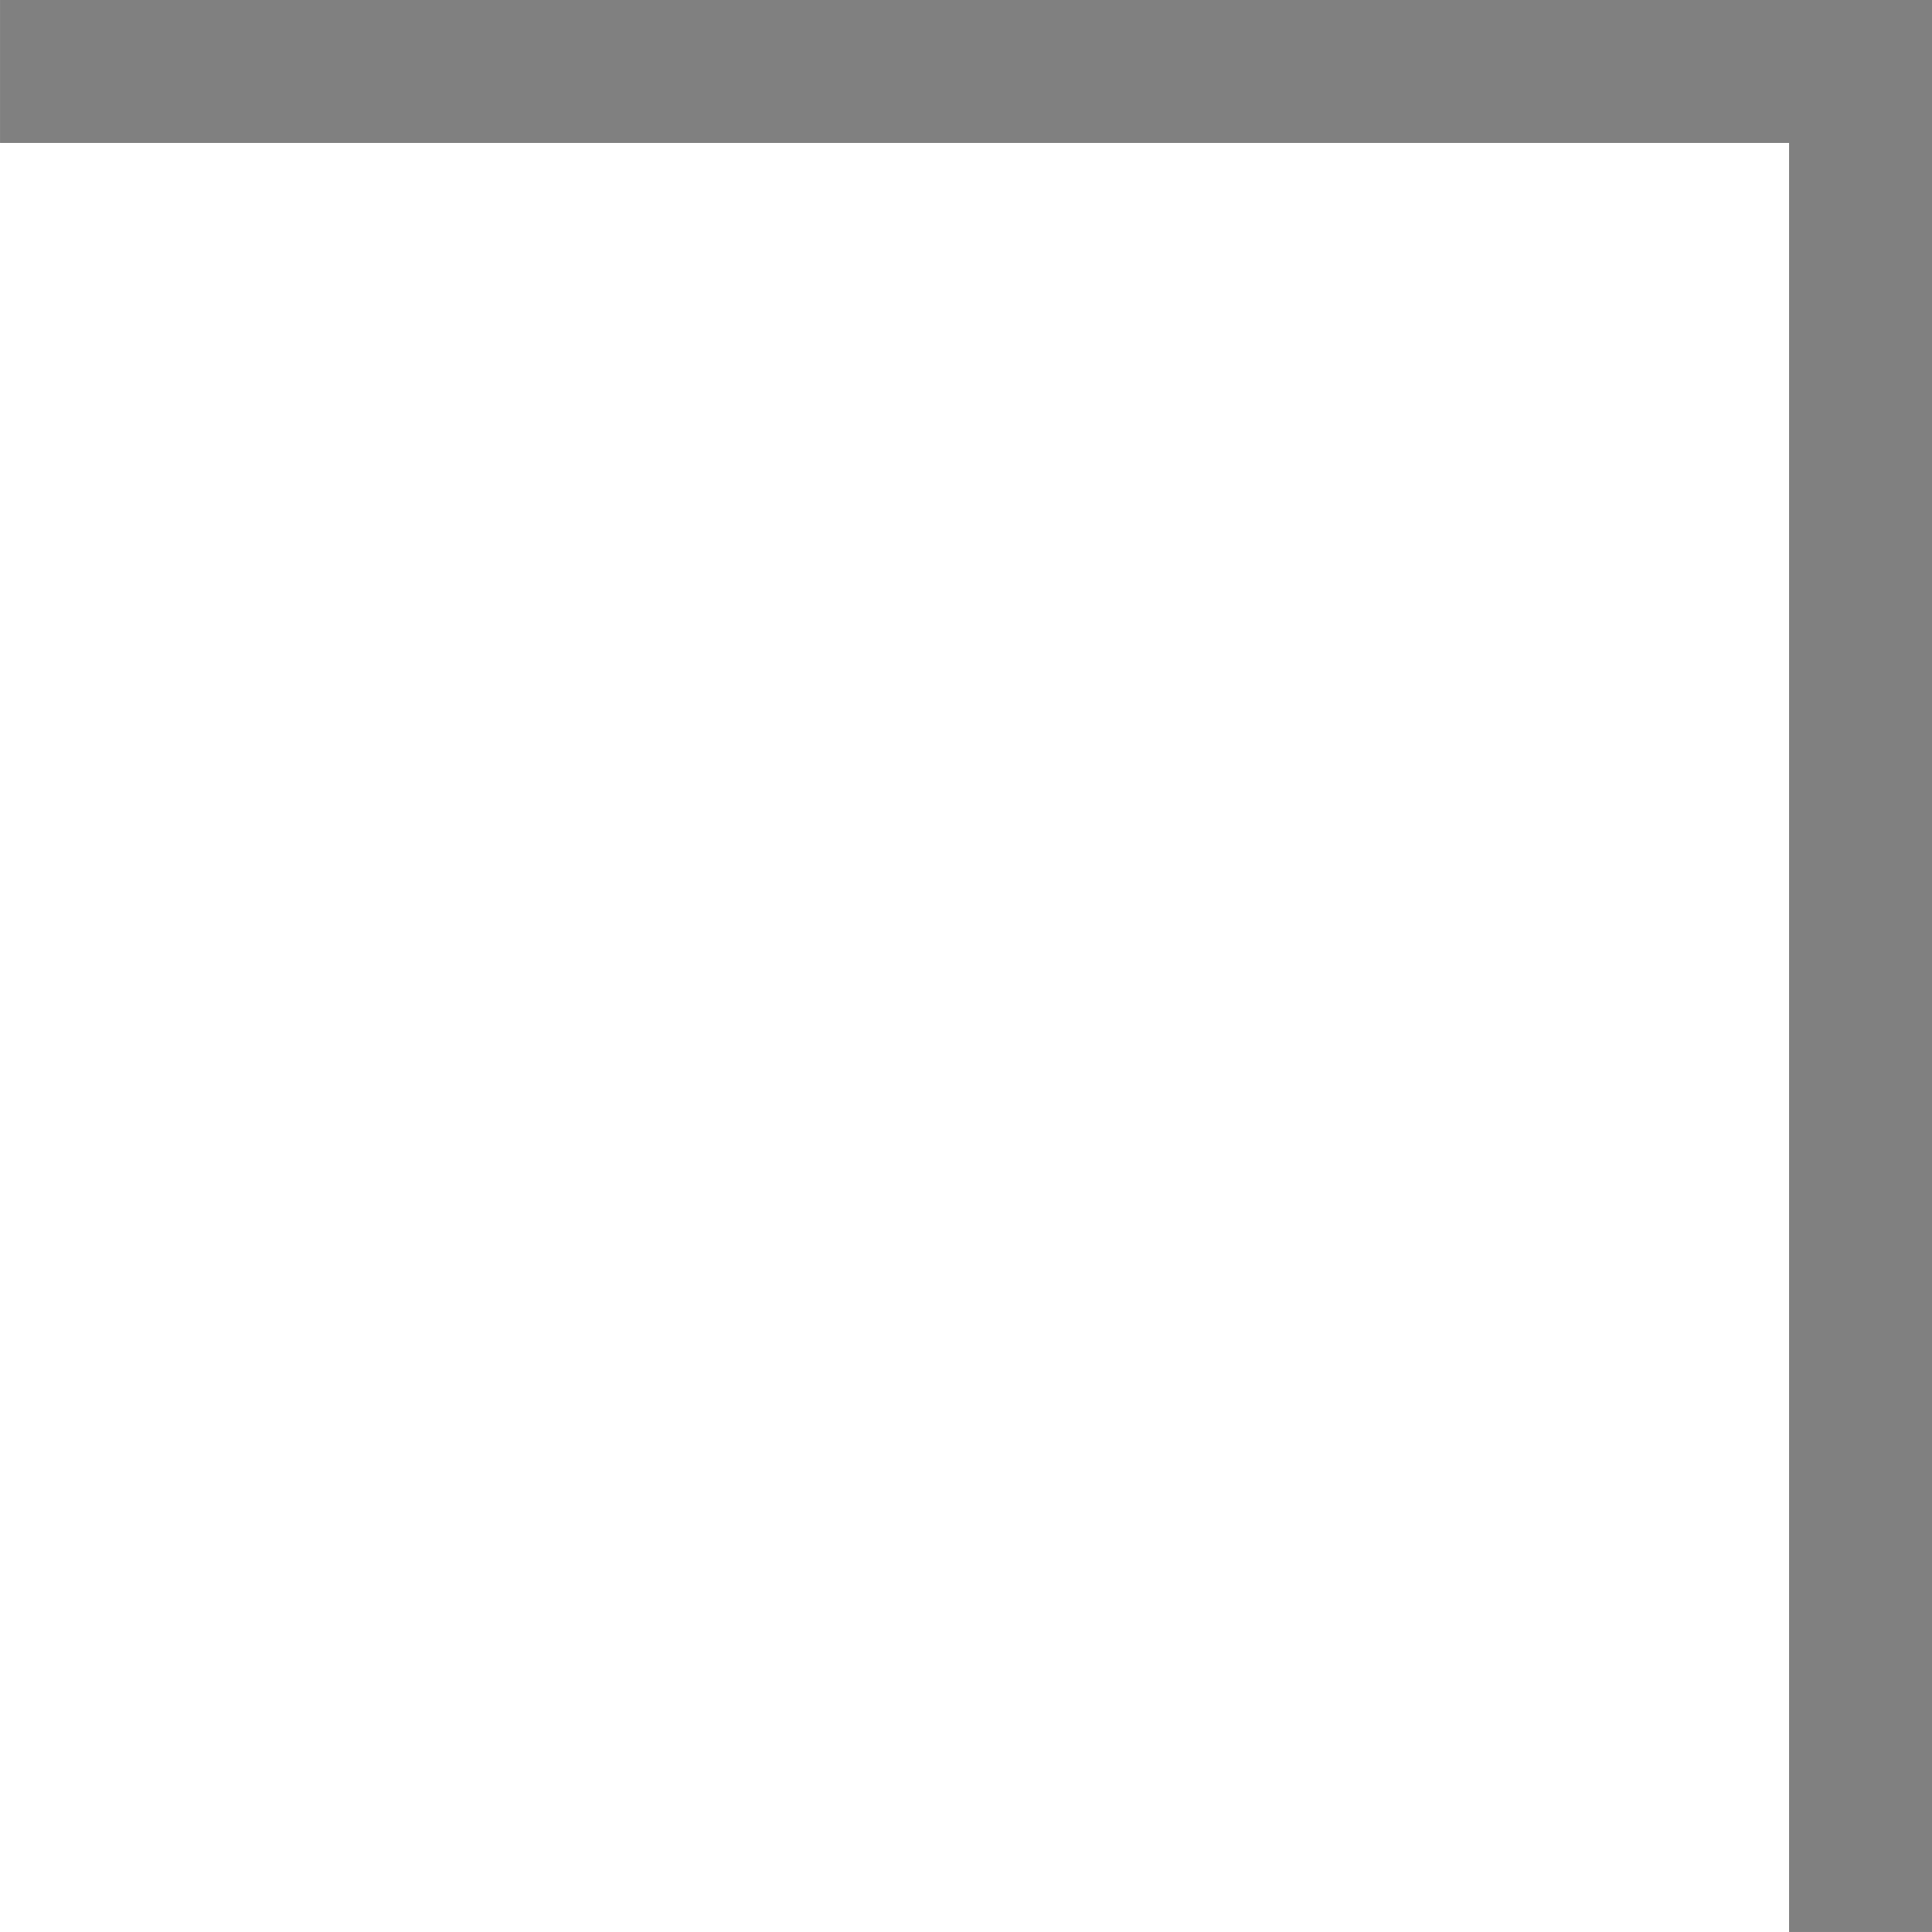
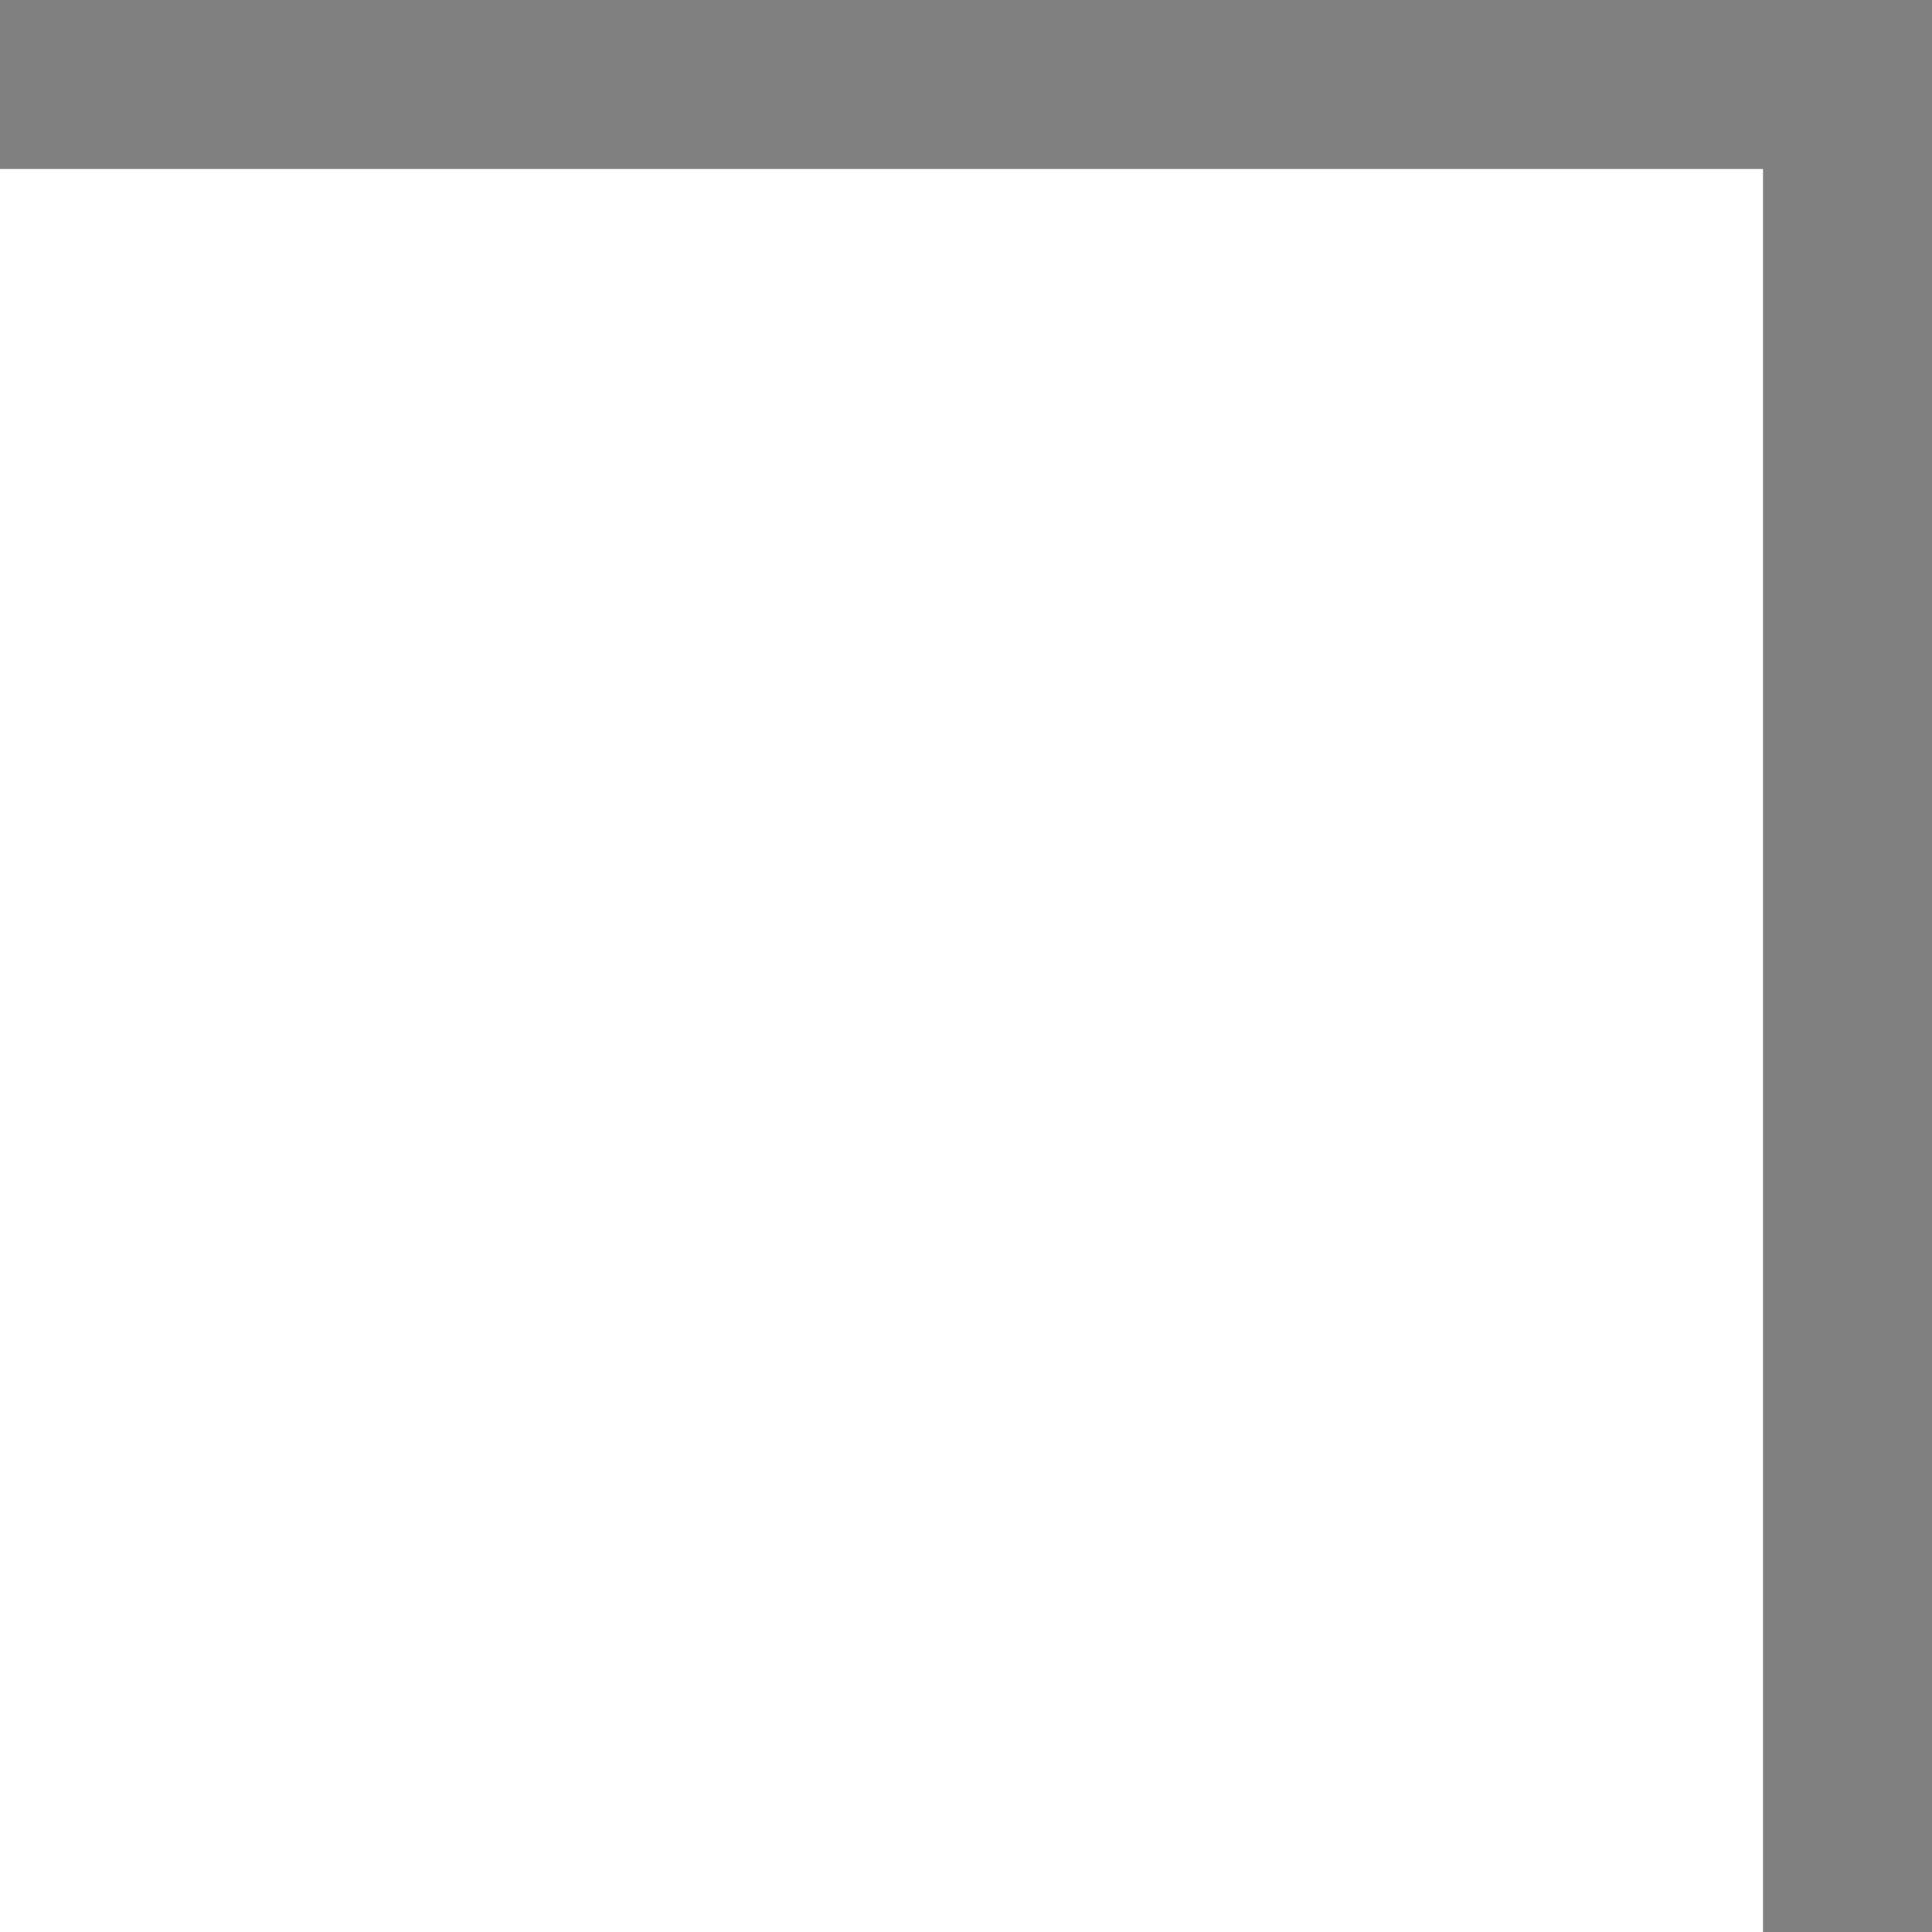
- <svg xmlns="http://www.w3.org/2000/svg" version="1.1" width="47.321" height="47.321" viewBox="0,0,47.321,47.321">
-   <g transform="translate(-217.2144,-155.4644)">
-     <g fill="none" stroke="#808080" stroke-width="3.5" stroke-miterlimit="10">
-       <path d="M262.786,157.214h-45.571h45.571v45.571z" />
-     </g>
-   </g>
+ <svg xmlns="http://www.w3.org/2000/svg" version="1.1" width="20" height="20" viewBox="0,0,20,20">
+   <path stroke-width="3.5" fill="none" stroke="grey" d="         M 0,0         h 20         v 20     " />
</svg>
